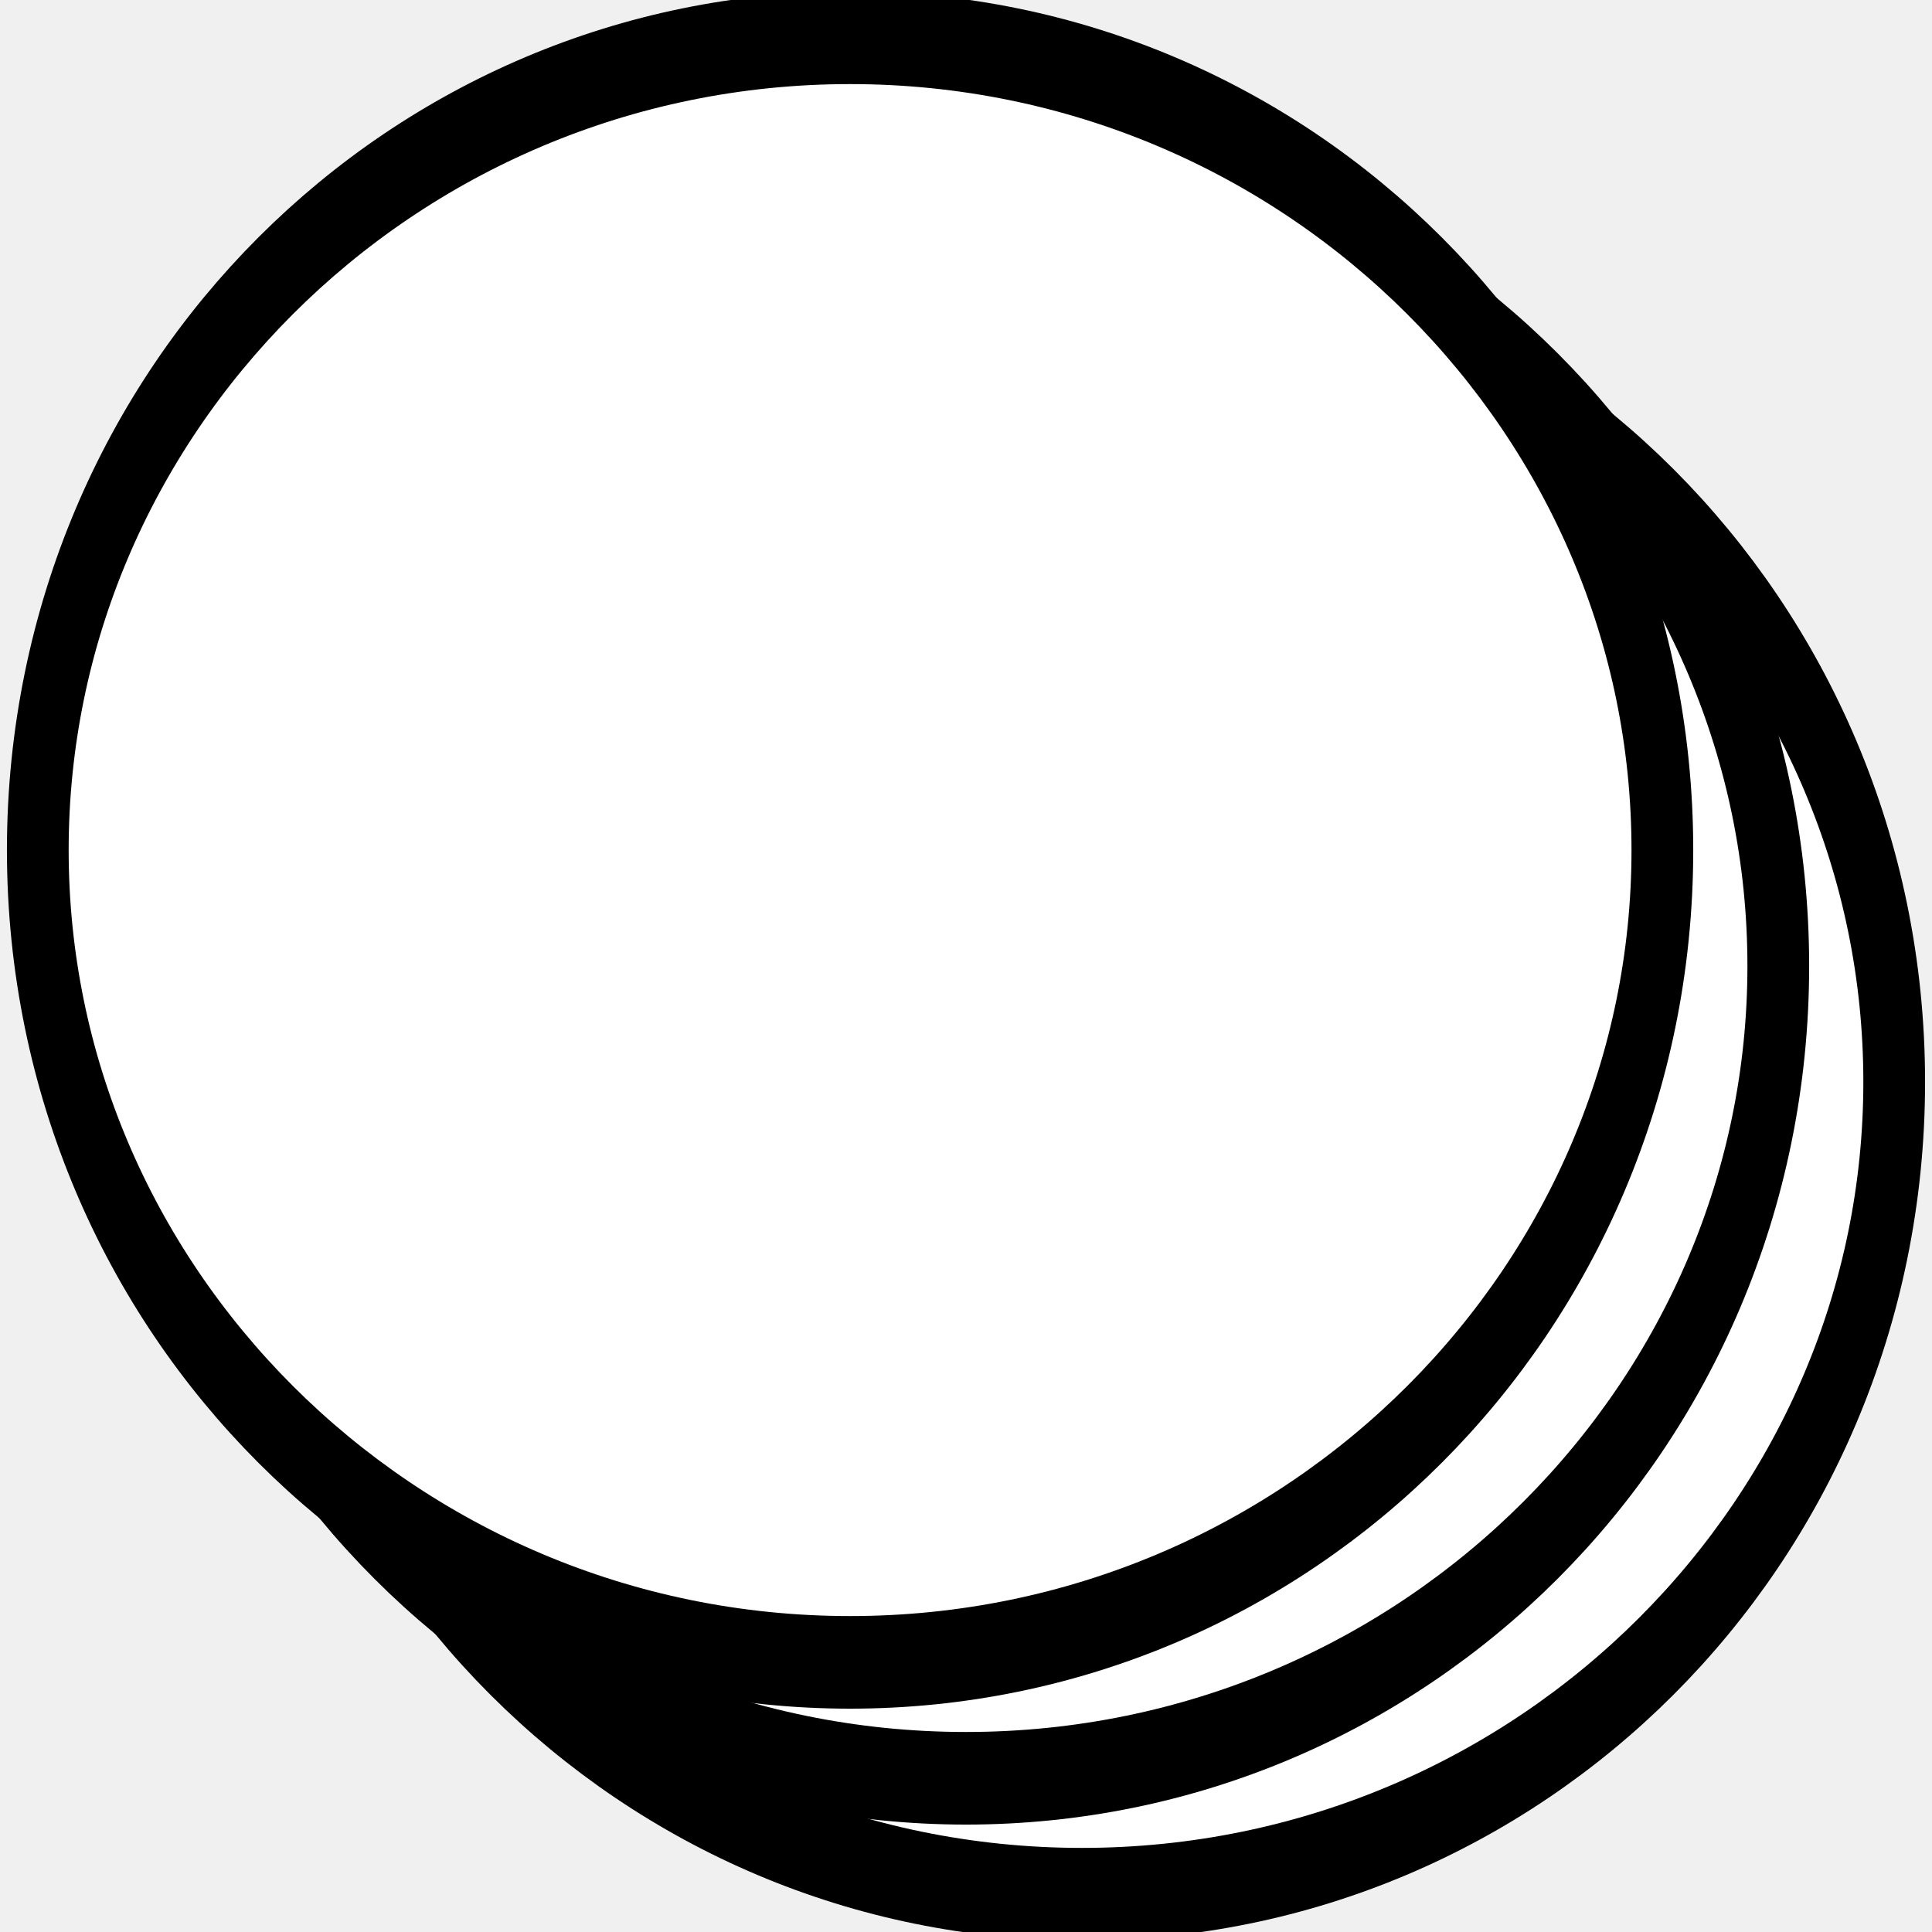
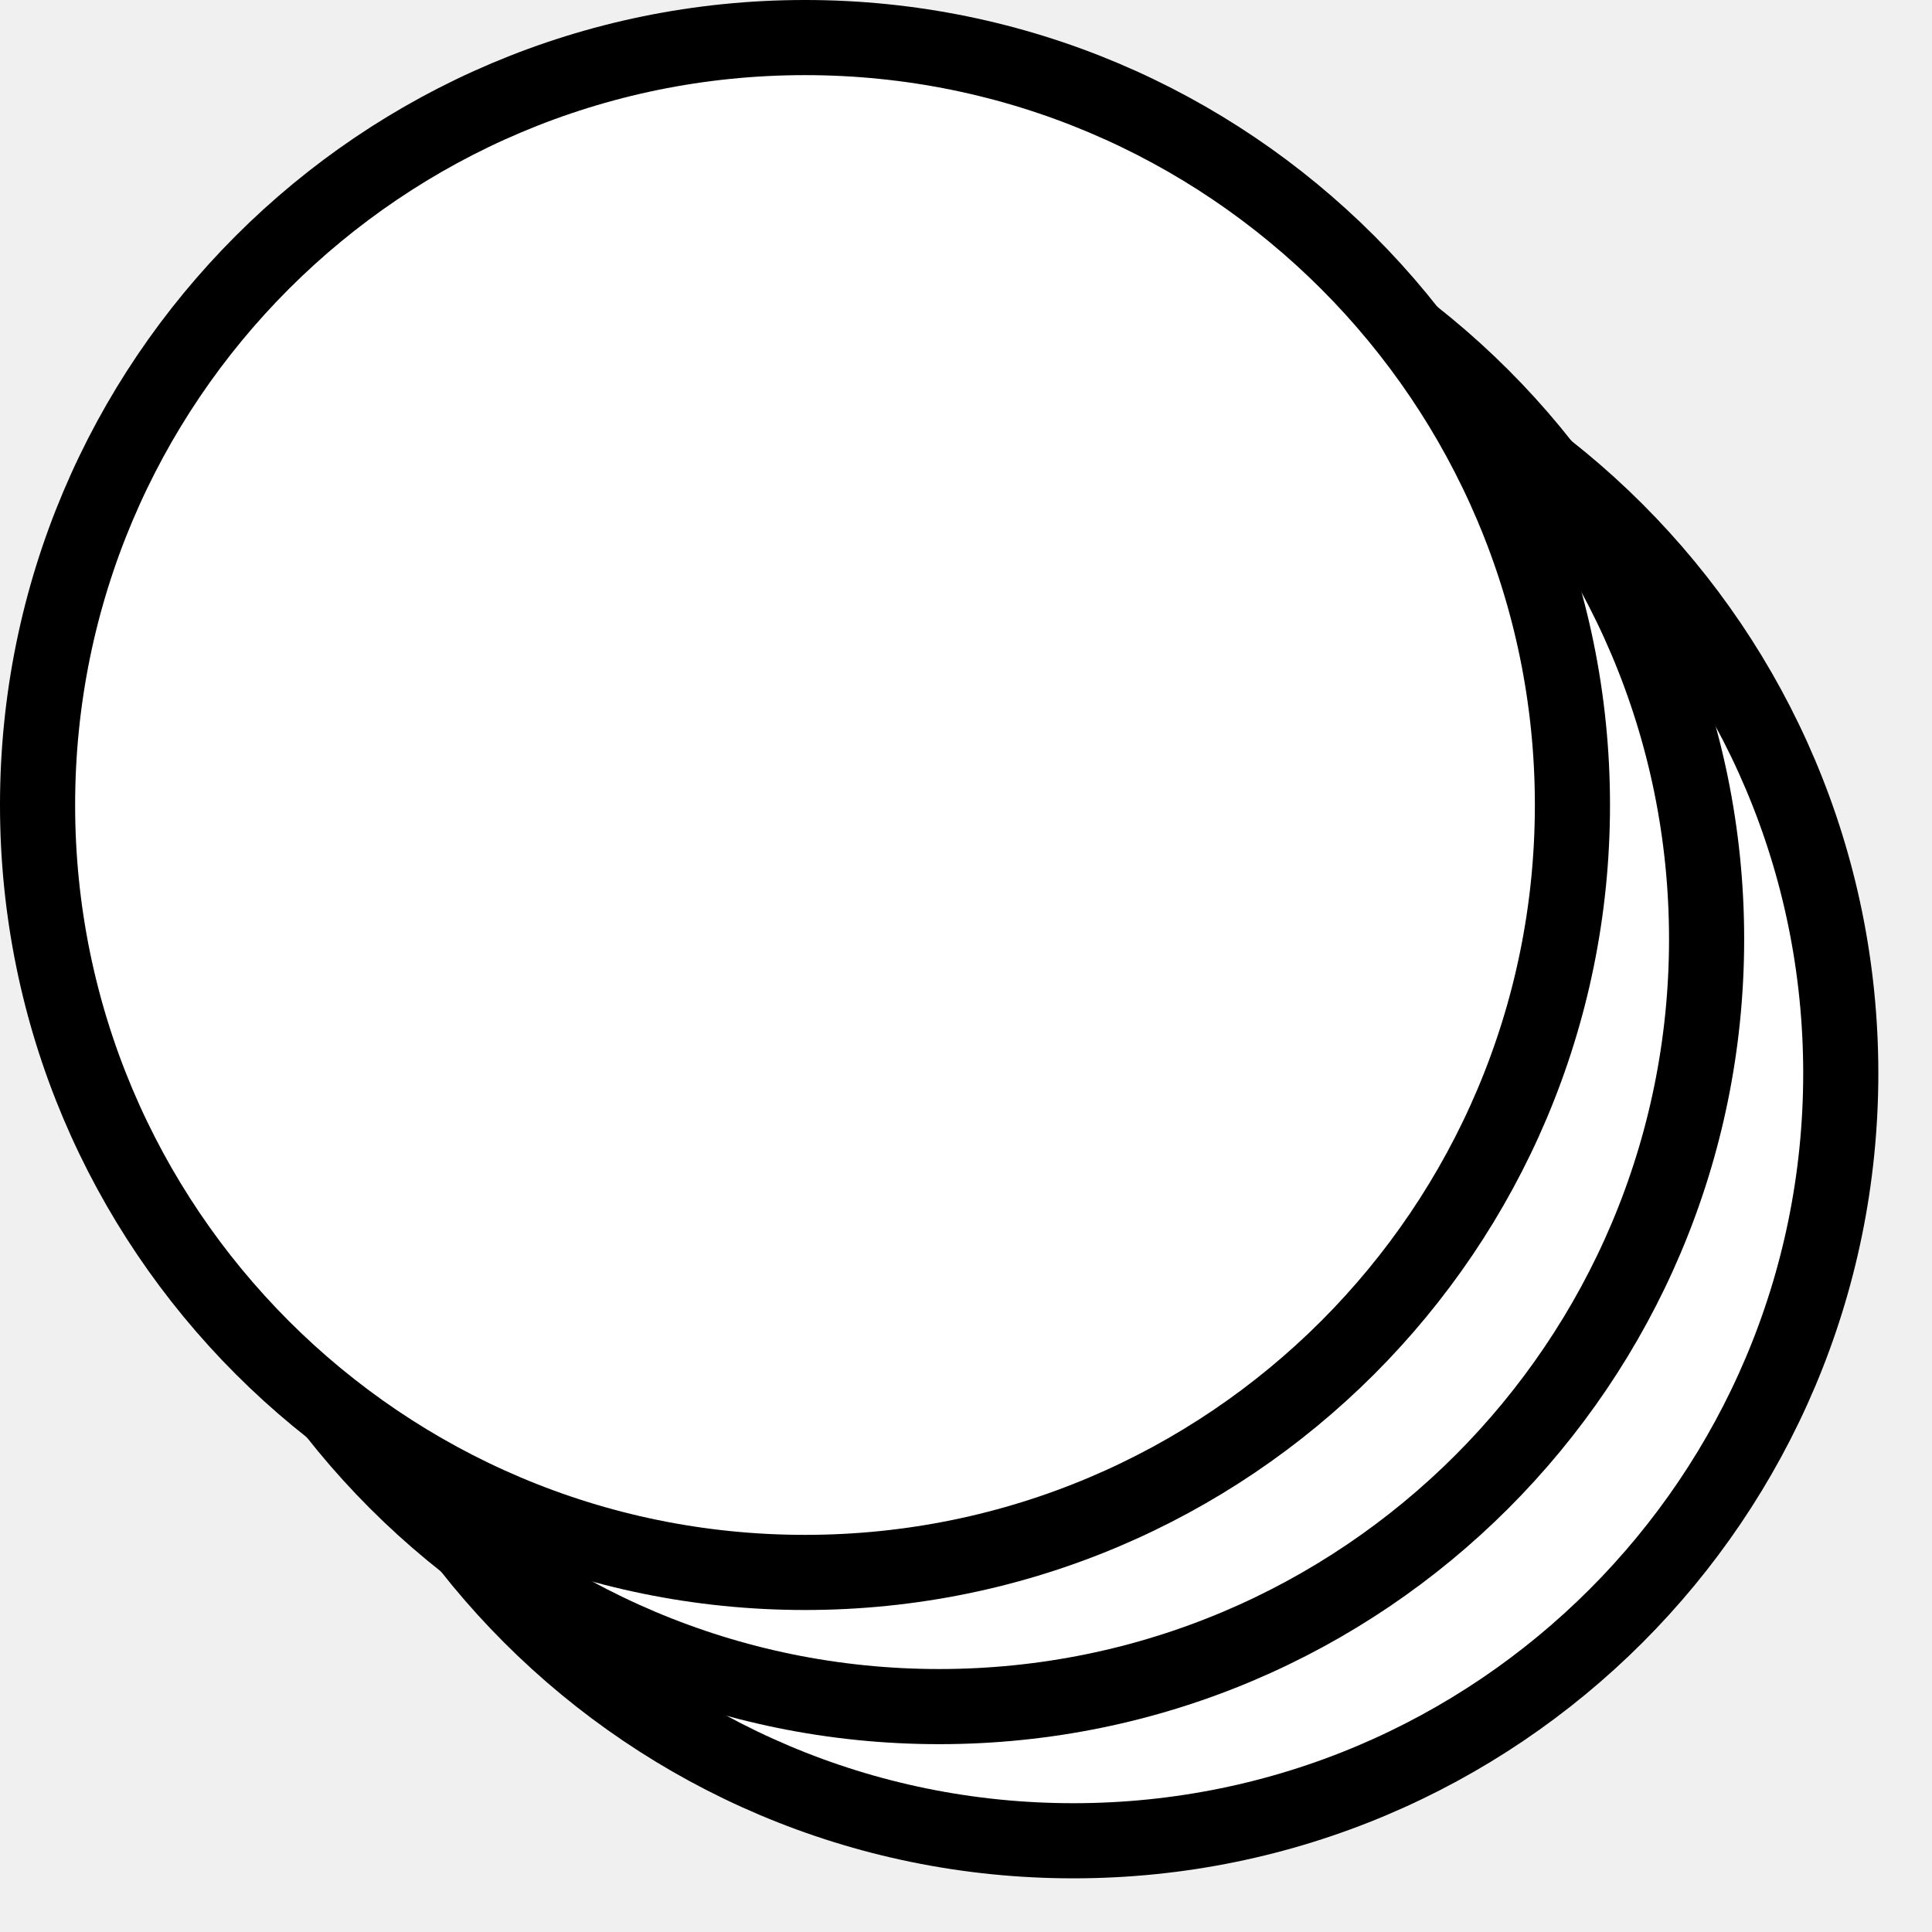
- <svg xmlns="http://www.w3.org/2000/svg" width="50" height="50" id="svg2" version="1.1">
-   <defs id="defs4" />
-   <g id="layer1" transform="translate(0,-1002.362)">
-     <path transform="matrix(0.934307,0,0,1.40146,11.64963,1009.34)" d="m 40,15 a 22.5,15 0 1 1 -45,0 22.5,15 0 1 1 45,0 z" id="path3807" style="fill:#ffffff;fill-opacity:1;stroke:#000000;stroke-width:1.71;stroke-linecap:square;stroke-linejoin:miter;stroke-miterlimit:4;stroke-opacity:1;stroke-dasharray:none" />
-     <path transform="matrix(0.934307,0,0,1.40146,8.649627,1006.34)" d="m 40,15 a 22.5,15 0 1 1 -45,0 22.5,15 0 1 1 45,0 z" id="path3831" style="fill:#ffffff;fill-opacity:1;stroke:#000000;stroke-width:1.71;stroke-linecap:square;stroke-linejoin:miter;stroke-miterlimit:4;stroke-opacity:1;stroke-dasharray:none" />
-     <path style="fill:#ffffff;fill-opacity:1;stroke:#000000;stroke-width:1.71;stroke-linecap:square;stroke-linejoin:miter;stroke-miterlimit:4;stroke-opacity:1;stroke-dasharray:none" id="path3805" d="m 40,15 a 22.5,15 0 1 1 -45,0 22.5,15 0 1 1 45,0 z" transform="matrix(0.934307,0,0,1.40146,5.649627,1003.34)" />
+ <svg xmlns="http://www.w3.org/2000/svg" width="36" height="36" version="1.1">
+   <g id="basic-event-set">
+     <circle cx="20" cy="20" r="14.3" style="fill:#ffffff; stroke:#000000; stroke-width:1.4;" />
+     <circle cx="17.5" cy="17.5" r="14.3" style="fill:#ffffff; stroke:#000000; stroke-width:1.4;" />
+     <circle cx="15" cy="15" r="14.3" style="fill:#ffffff; stroke:#000000; stroke-width:1.4;" />
  </g>
</svg>
